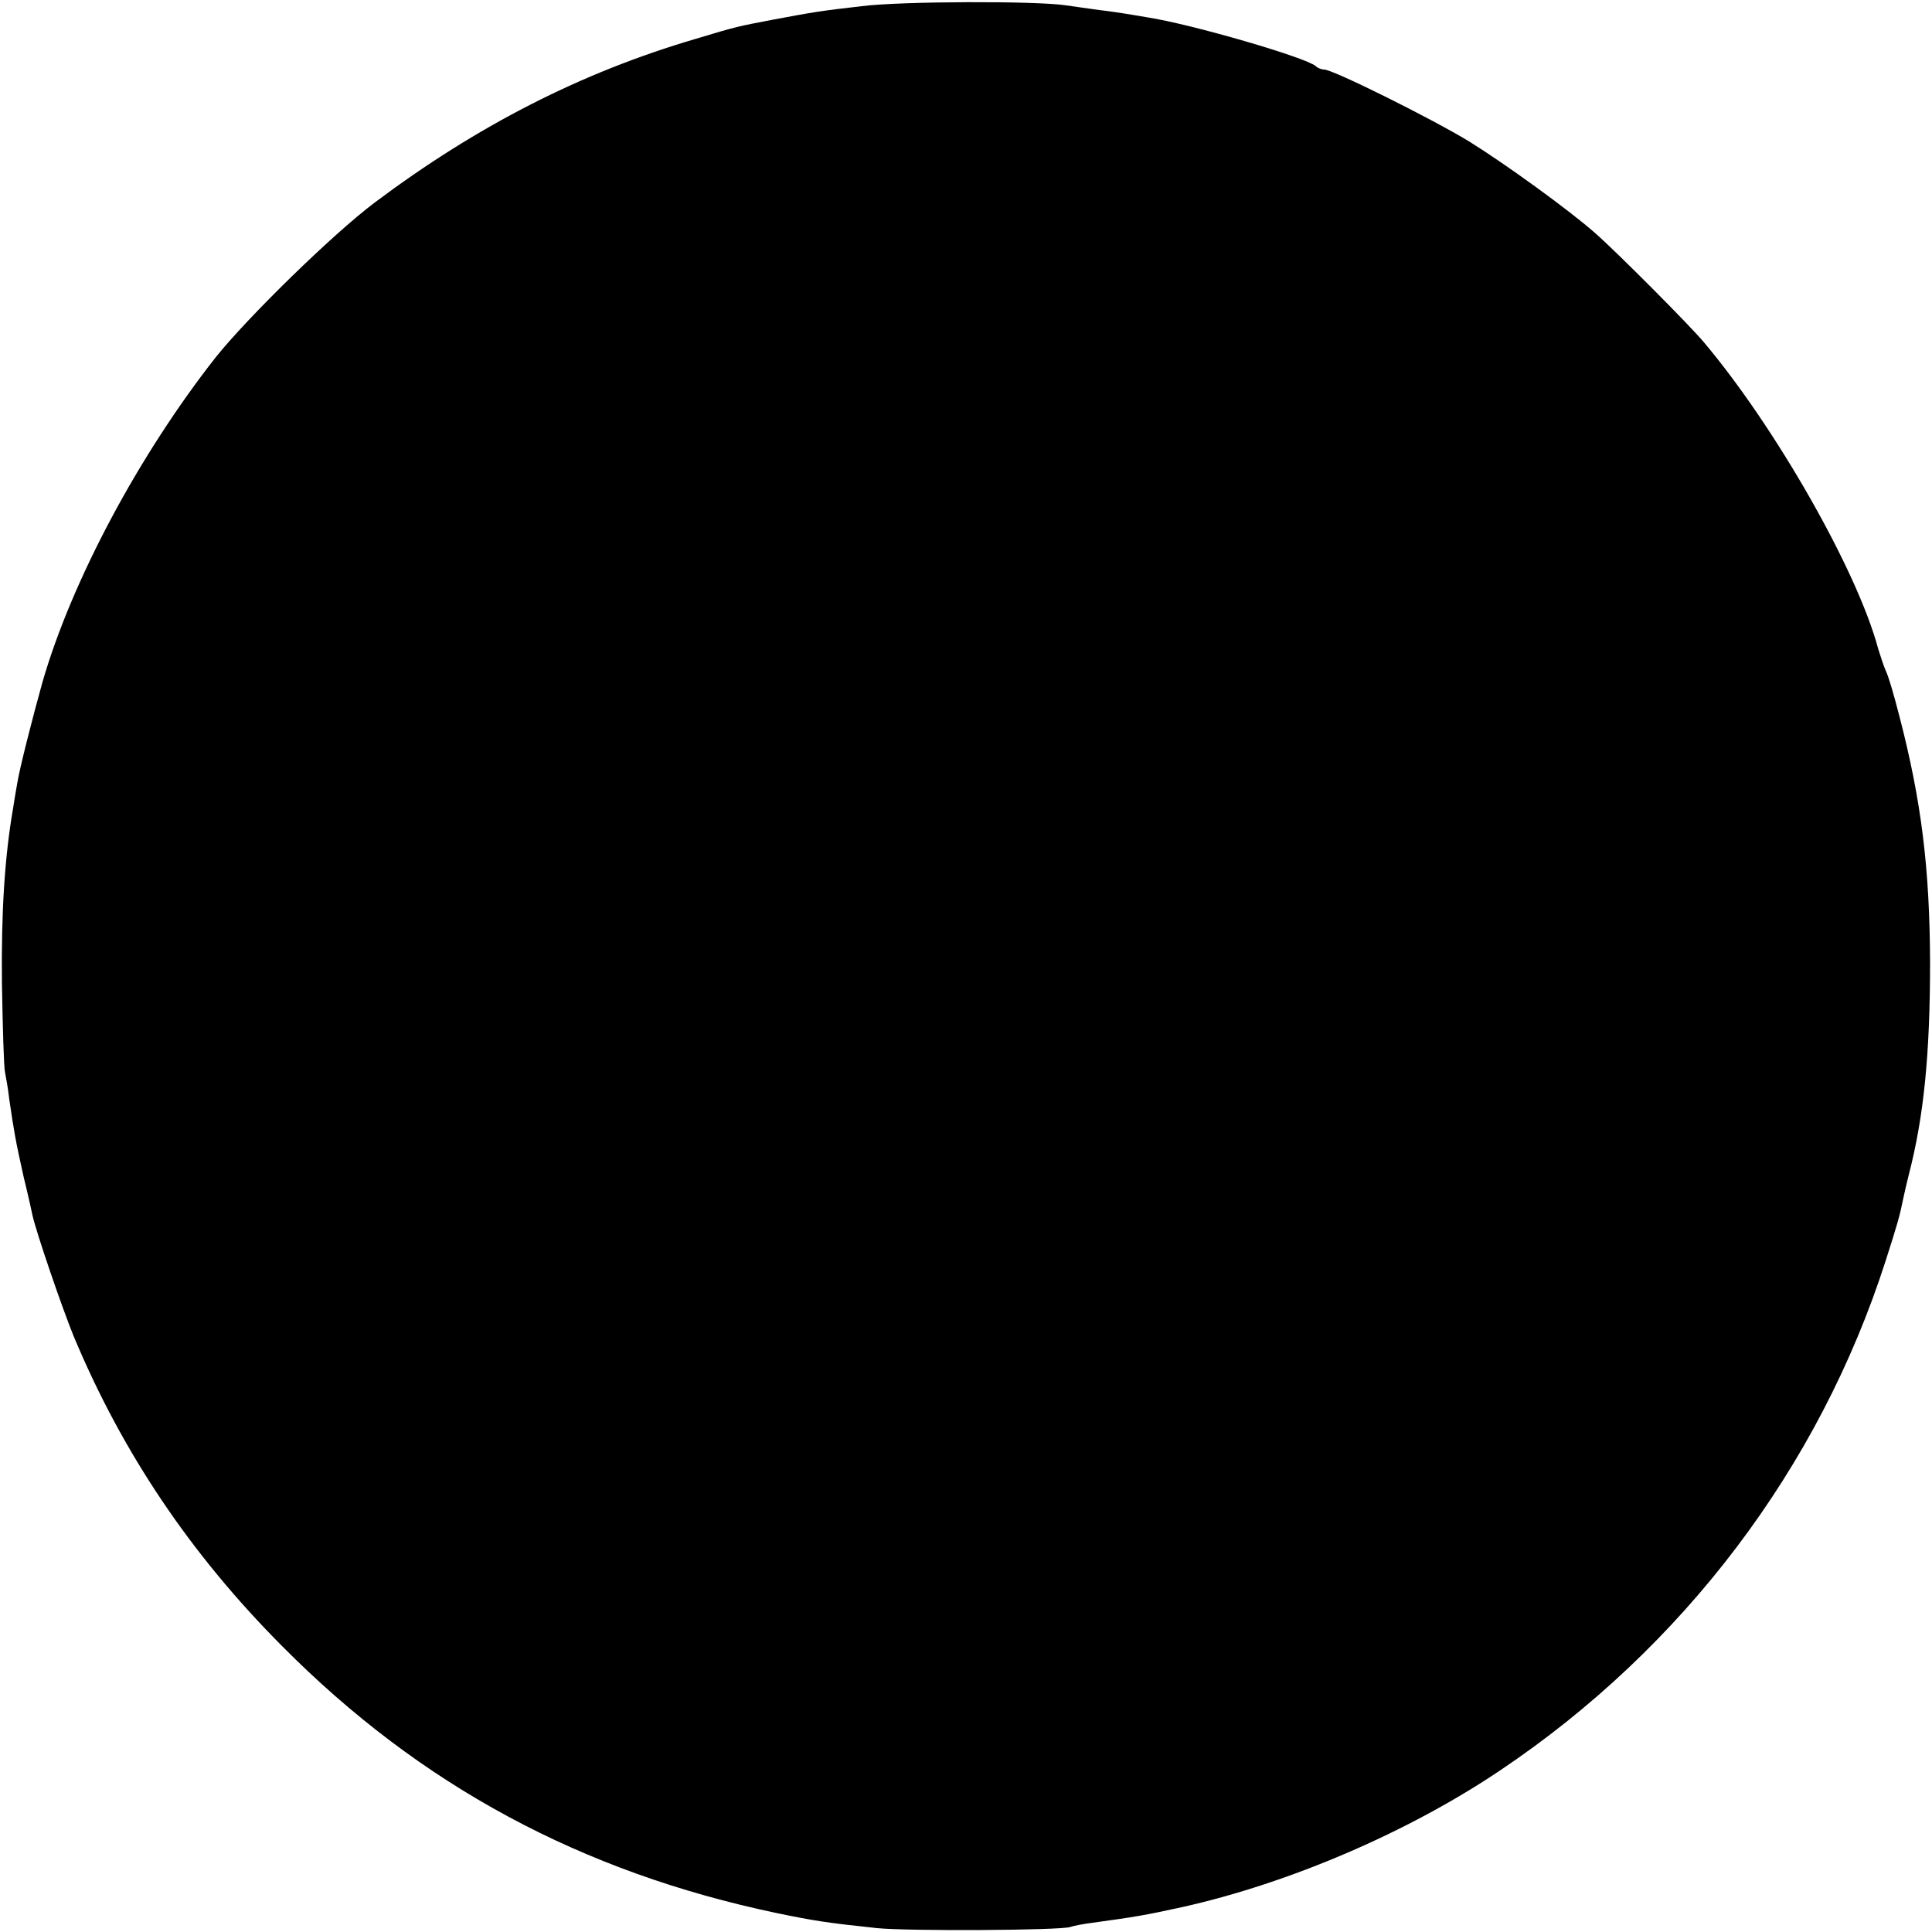
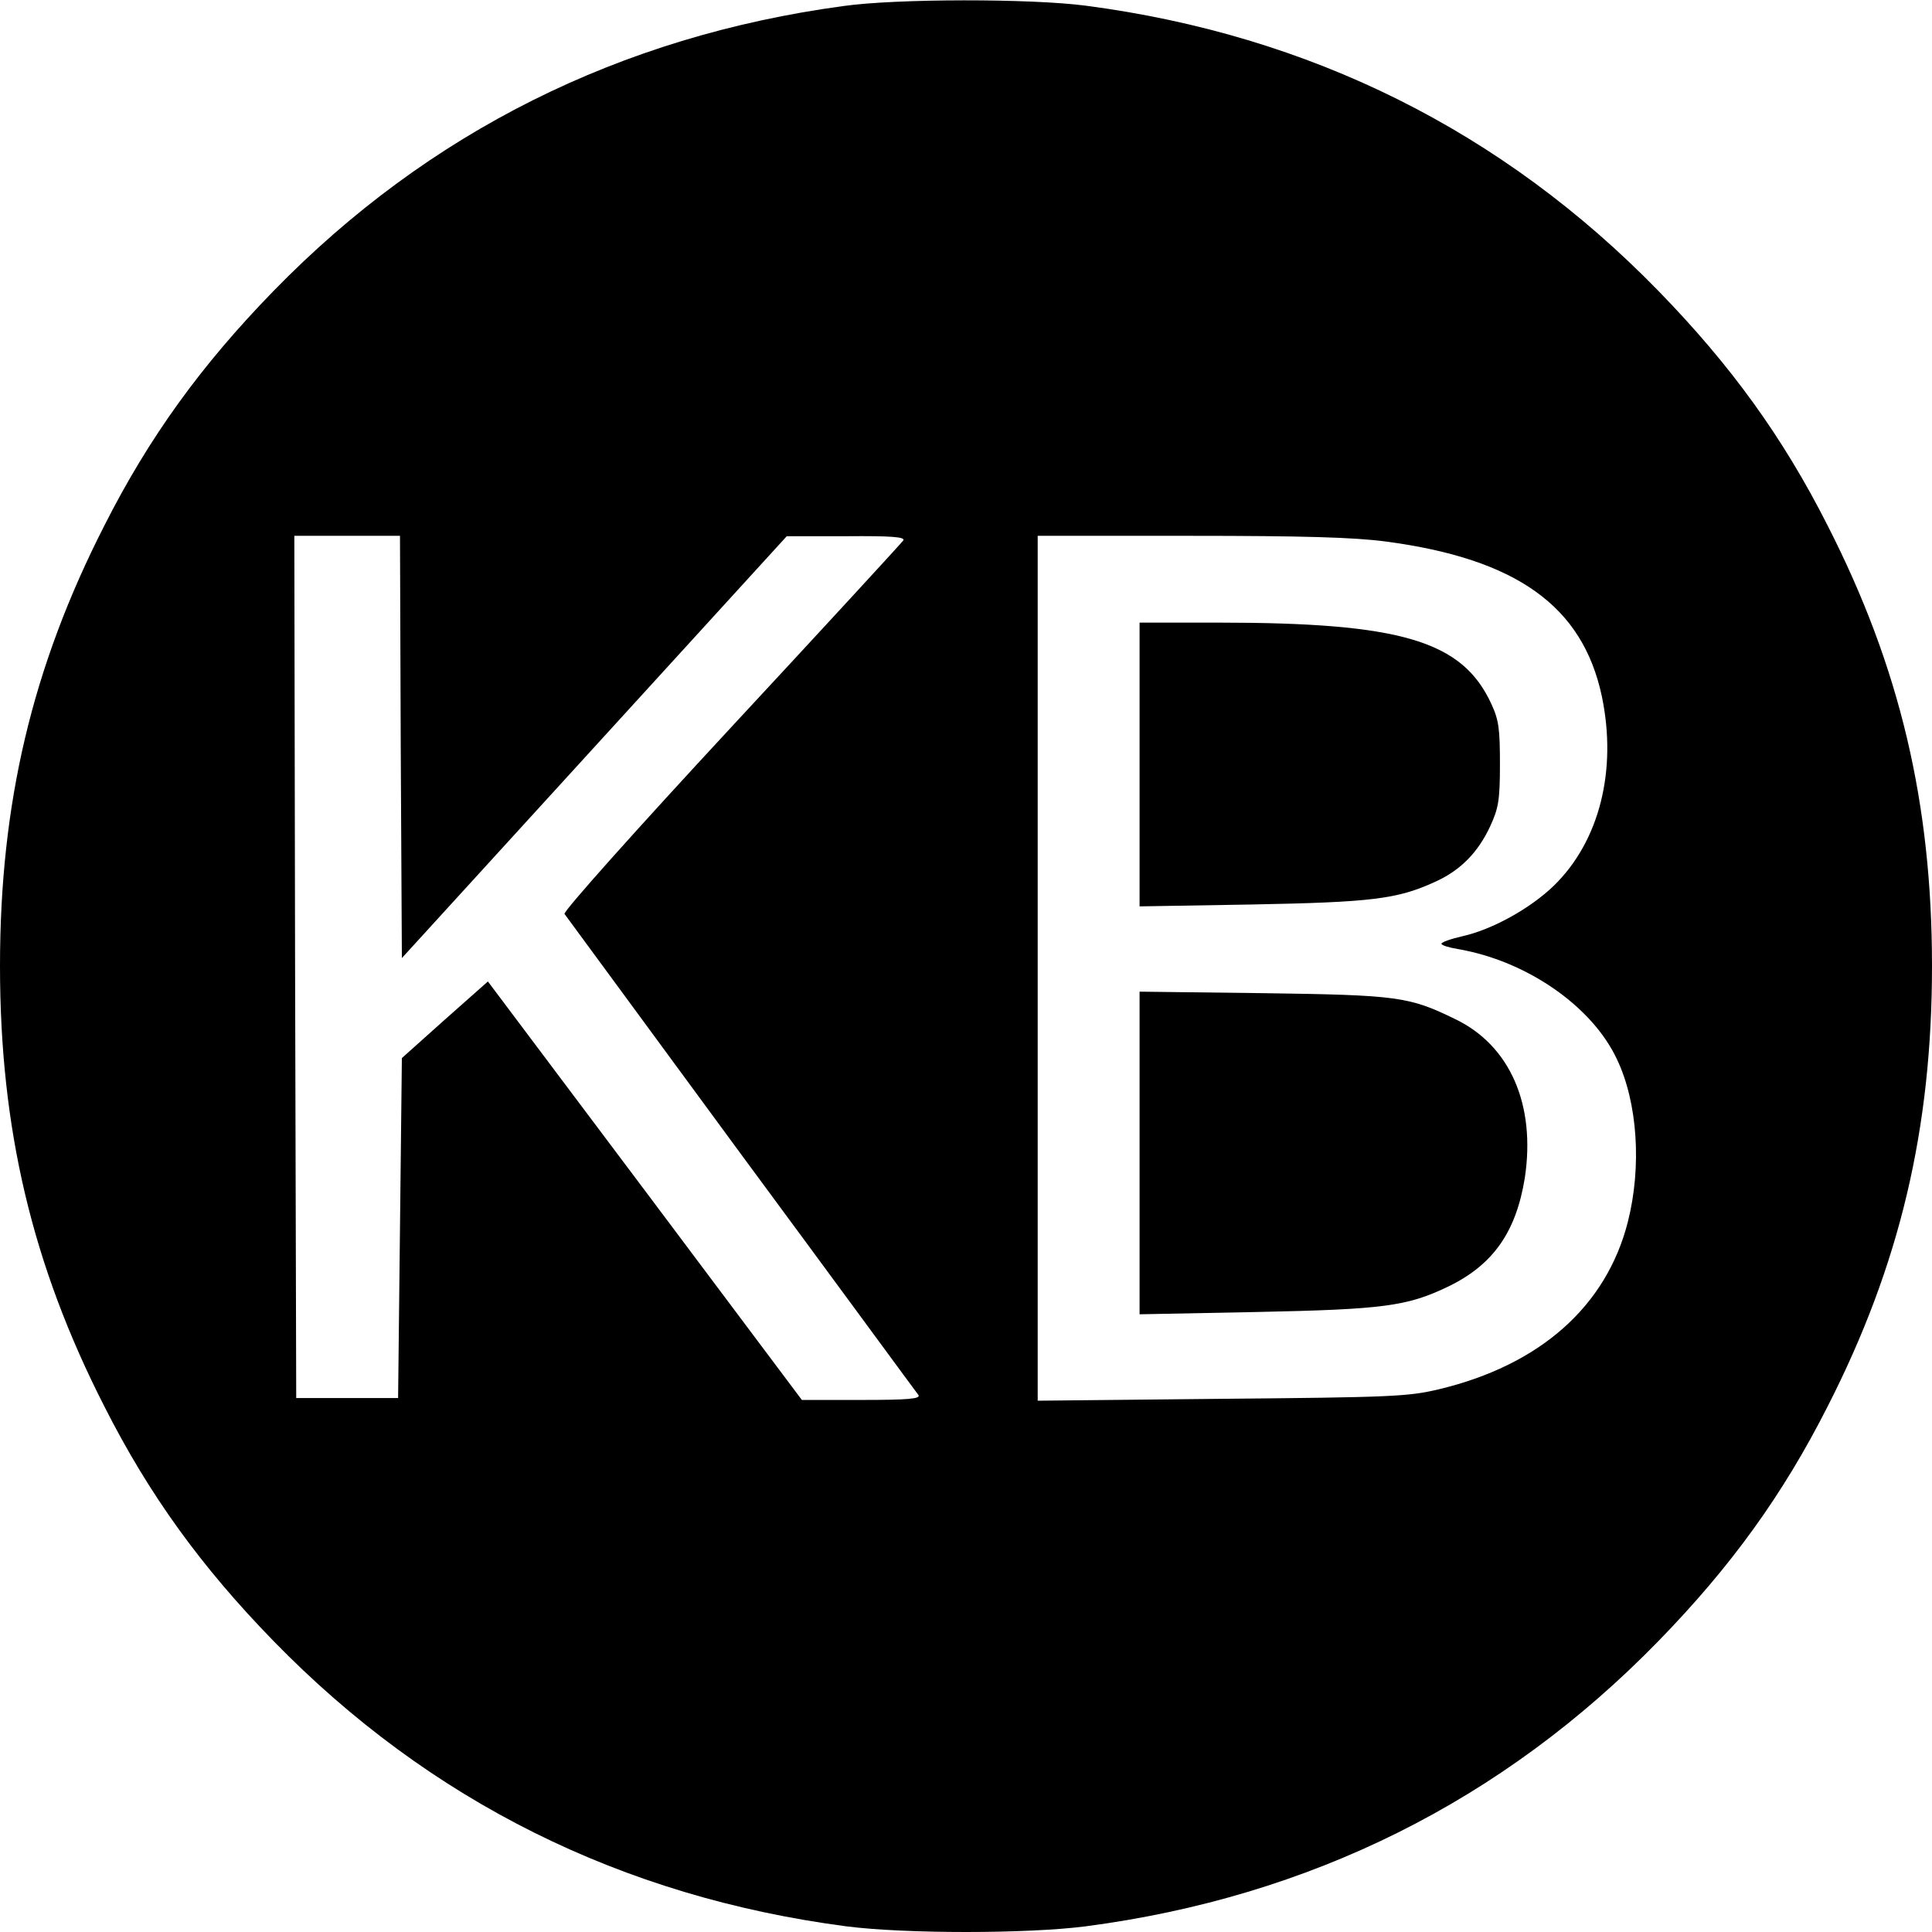
- <svg xmlns="http://www.w3.org/2000/svg" version="1.0" width="500pt" height="500pt" viewBox="0 0 500 500" preserveAspectRatio="xMidYMid meet">
-   <g transform="translate(0,500) scale(0.1,-0.1)" fill="#000000" stroke="none">
-     <path d="M2230 4984 c-106 -12 -129 -16 -230 -35 -89 -17 -92 -17 -201 -50 -296 -87 -565 -225 -829 -423 -108 -81 -329 -297 -412 -401 -198 -252 -372 -577 -448 -840 -26 -93 -59 -223 -65 -260 -4 -22 -9 -52 -11 -66 -22 -127 -31 -269 -29 -454 2 -115 5 -219 8 -230 2 -11 8 -42 11 -70 12 -82 16 -106 37 -200 12 -49 22 -94 23 -100 10 -45 76 -238 107 -314 125 -299 301 -562 539 -801 358 -361 775 -585 1280 -691 97 -20 128 -25 260 -39 80 -8 475 -6 500 3 8 3 34 8 58 11 109 15 134 19 234 41 276 62 582 193 820 353 474 318 826 783 998 1319 31 97 36 114 46 163 3 14 9 41 14 60 39 151 55 312 55 550 -1 242 -22 415 -79 635 -16 62 -28 103 -36 120 -5 11 -13 36 -19 55 -54 203 -267 576 -452 795 -37 44 -224 232 -281 282 -68 60 -234 180 -326 237 -97 59 -352 186 -375 186 -7 0 -17 4 -22 9 -25 22 -319 108 -435 126 -25 4 -52 9 -60 10 -8 1 -37 6 -65 9 -27 4 -66 9 -85 12 -75 12 -429 11 -530 -2z" />
+ <svg xmlns="http://www.w3.org/2000/svg" version="1.0" width="512pt" height="512pt" viewBox="0 0 512 512" preserveAspectRatio="xMidYMid meet">
+   <g transform="translate(0,512) scale(0.1,-0.1)" fill="#000000" stroke="none">
+     <path d="M2235 5104 c-591 -80 -1100 -334 -1510 -755 -192 -197 -330 -388 -448 -621 -192 -376 -277 -737 -277 -1168 0 -431 85 -792 277 -1168 118 -233 256 -424 448 -621 413 -424 923 -678 1518 -756 156 -20 478 -20 634 0 595 78 1105 332 1518 756 192 197 330 388 448 621 192 376 277 737 277 1168 0 431 -85 792 -277 1168 -118 233 -256 424 -448 621 -413 424 -923 678 -1518 756 -146 19 -500 19 -642 -1z m-1173 -1963 l3 -560 510 559 510 559 158 0 c119 1 156 -2 151 -11 -4 -6 -209 -229 -456 -495 -255 -275 -446 -489 -442 -495 4 -6 215 -292 468 -637 254 -344 465 -632 470 -638 6 -10 -27 -13 -151 -13 l-158 0 -416 555 -416 554 -114 -101 -114 -102 -5 -450 -5 -451 -135 0 -135 0 -3 1143 -2 1142 140 0 140 0 2 -559z m2610 544 c347 -46 522 -171 573 -410 41 -196 -6 -384 -127 -502 -62 -60 -162 -116 -242 -134 -31 -7 -56 -16 -56 -20 0 -4 19 -10 43 -14 182 -31 356 -151 422 -292 55 -115 66 -285 29 -431 -57 -224 -233 -380 -502 -444 -80 -19 -126 -21 -574 -25 l-488 -5 0 1146 0 1146 404 0 c301 0 434 -4 518 -15z" />
+     <path d="M3020 3094 l0 -376 298 5 c316 6 385 14 485 60 67 30 114 78 146 147 22 48 26 68 26 165 0 94 -3 117 -23 160 -77 167 -239 215 -724 215 l-208 0 0 -376z" />
+     <path d="M3020 2064 l0 -427 308 6 c339 7 401 15 511 68 119 58 179 145 202 288 29 193 -39 350 -184 420 -123 60 -152 64 -509 69 l-328 4 0 -428z" />
  </g>
</svg>
